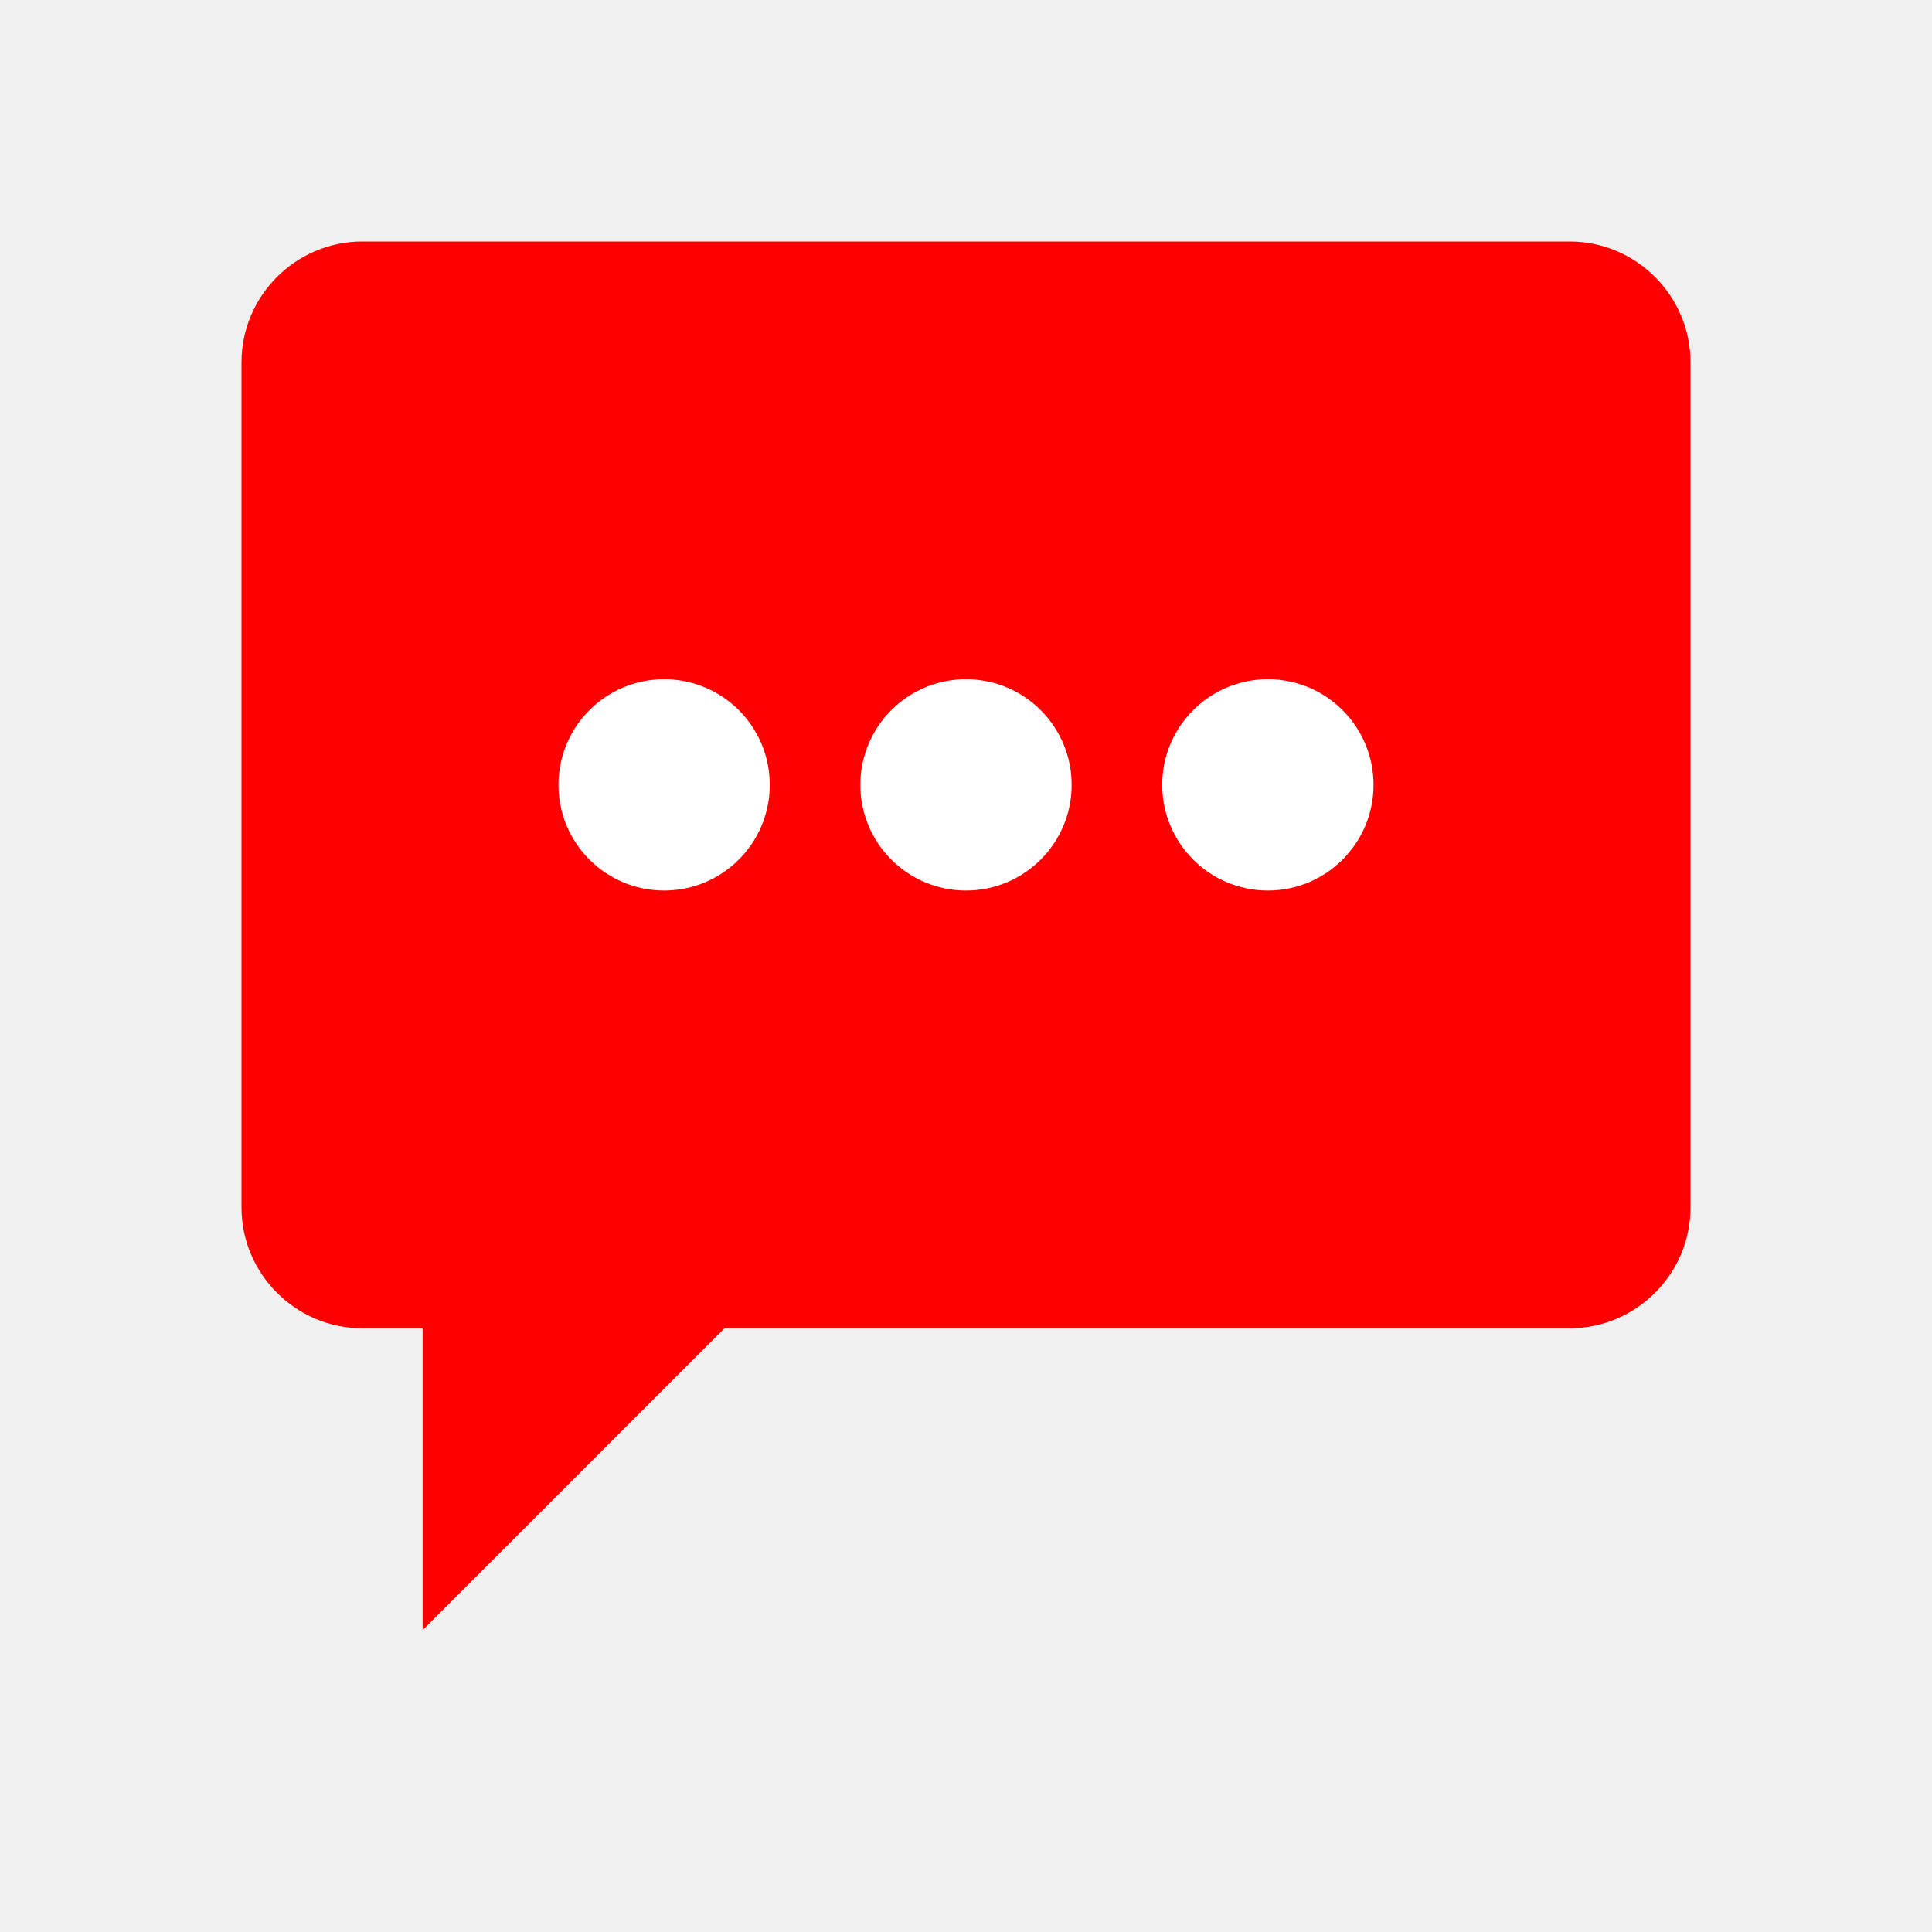
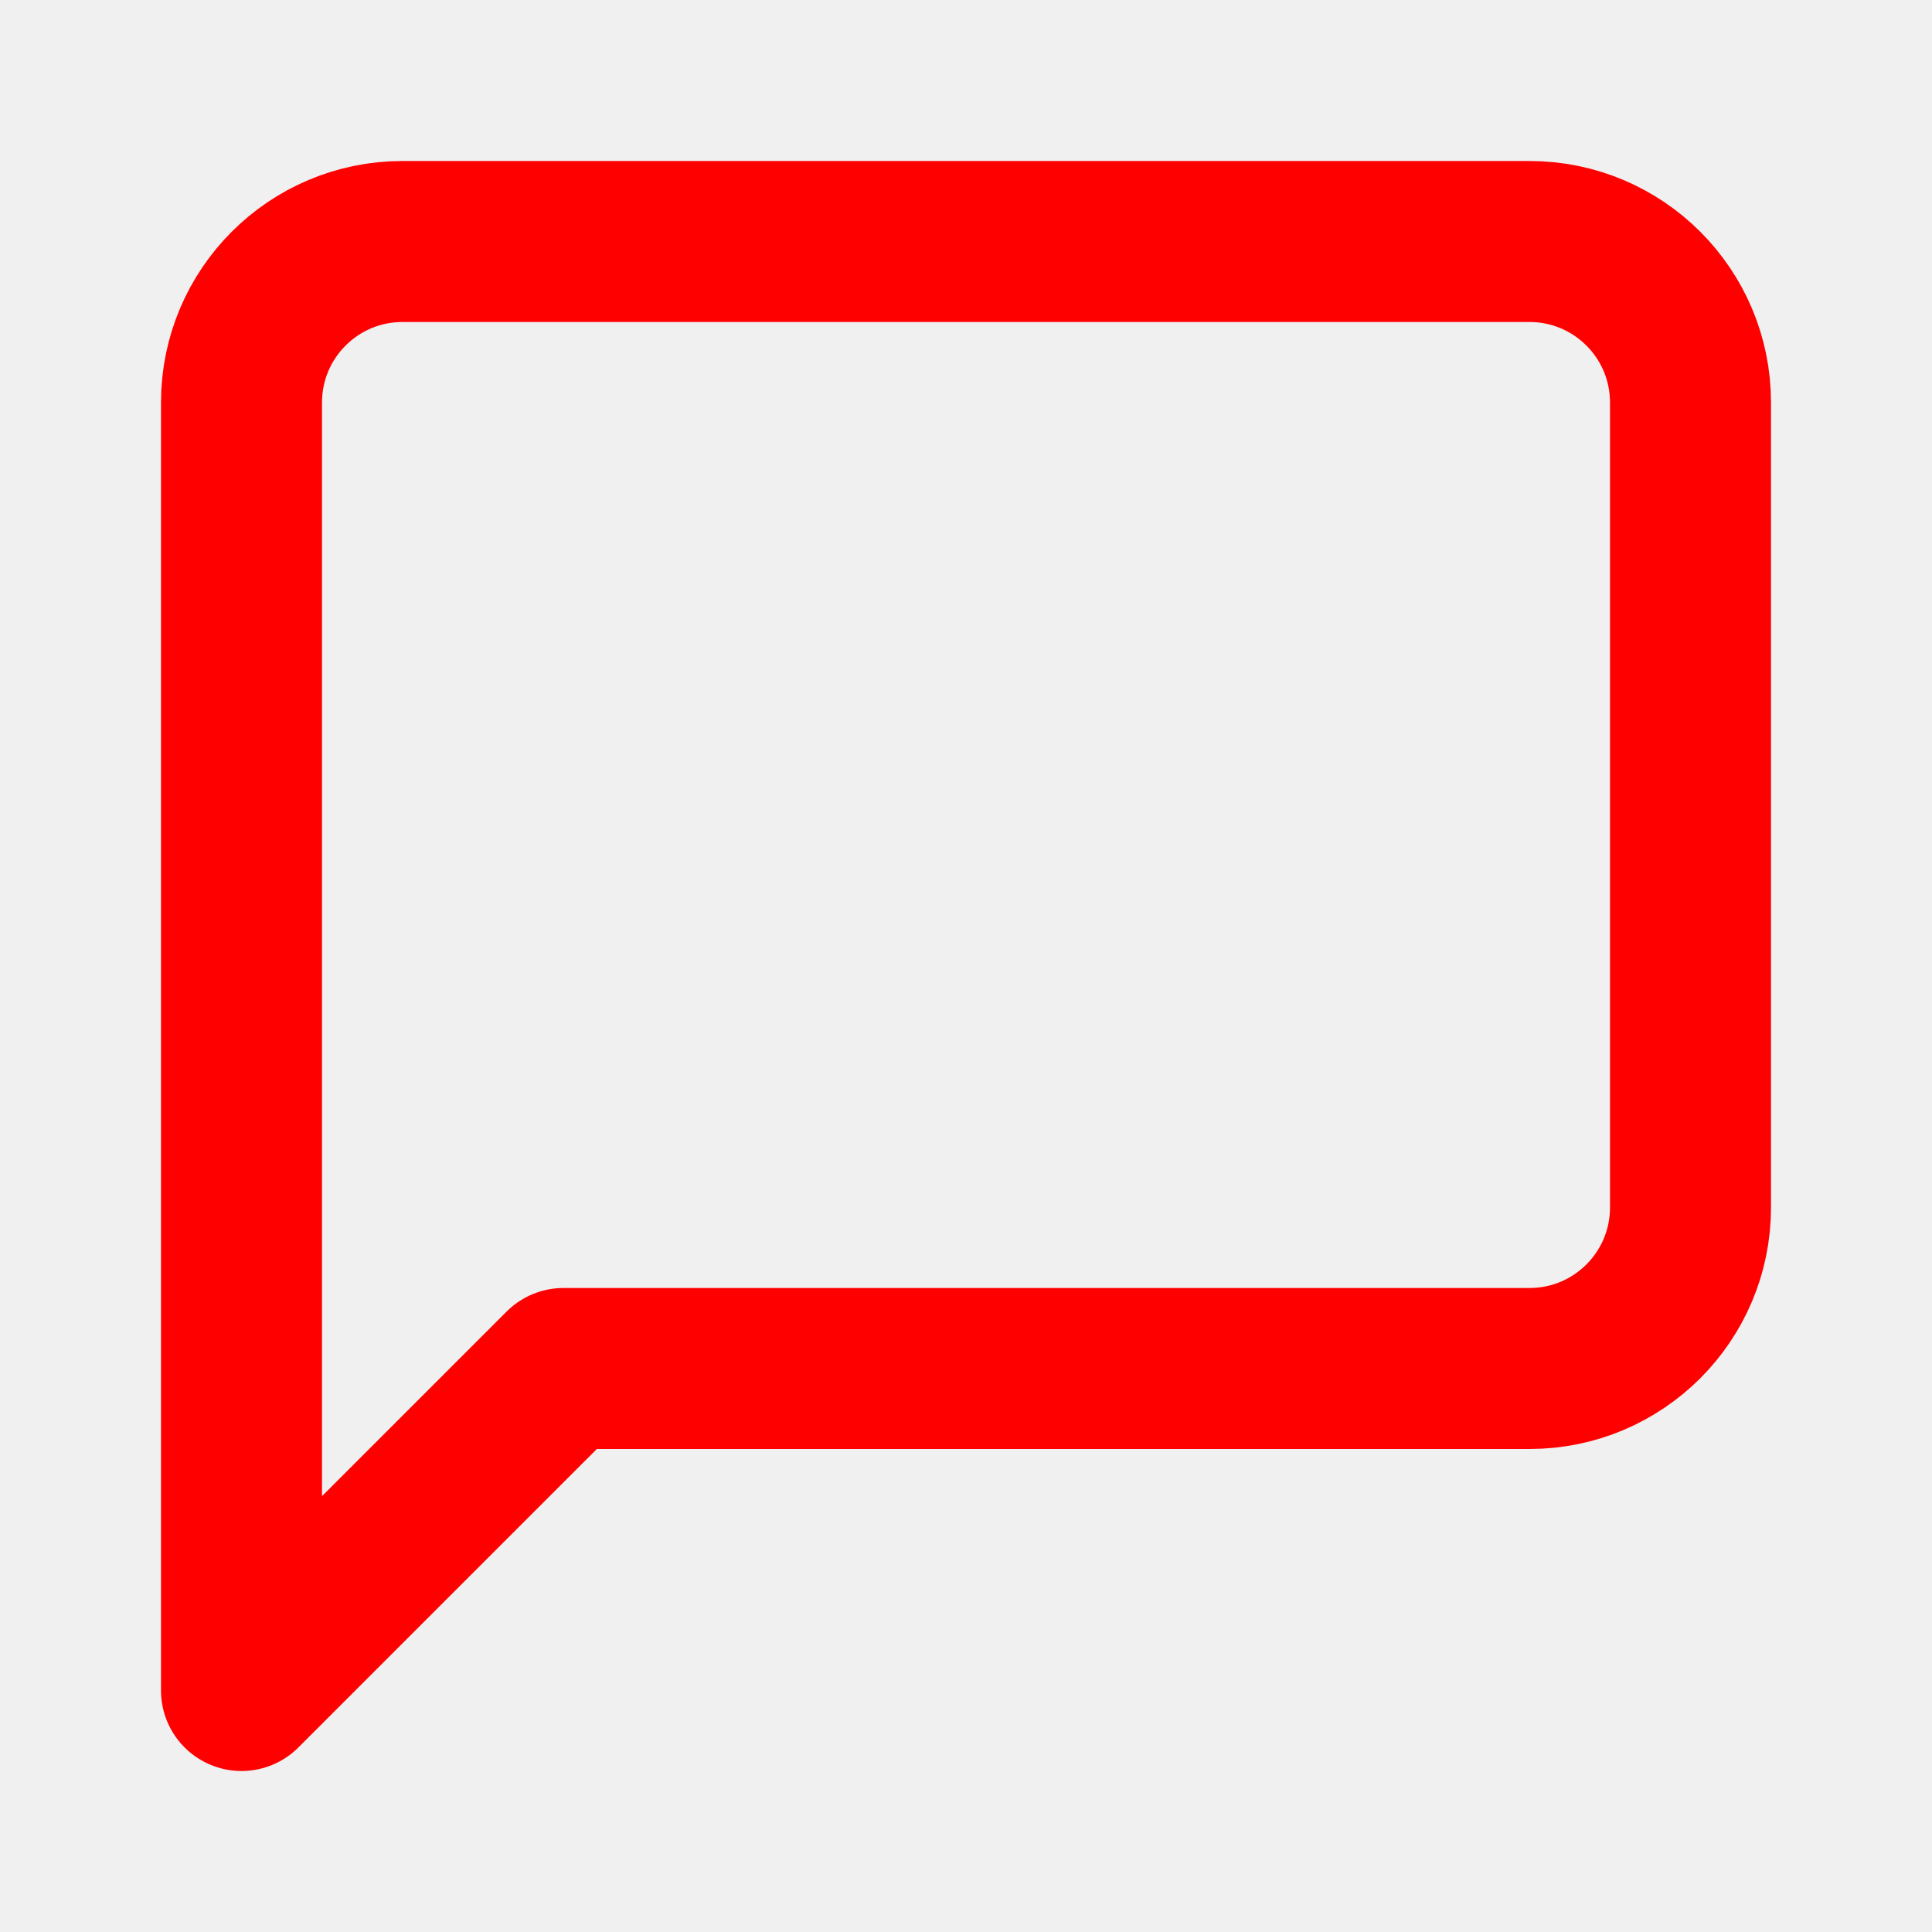
- <svg xmlns="http://www.w3.org/2000/svg" viewBox="0 0 64 64" width="64" height="64">
-   <path d="M8 12 C8 9.8 9.8 8 12 8 L52 8 C54.2 8 56 9.8 56 12 L56 40 C56 42.2 54.2 44 52 44 L24 44 L14 54 L14 44 L12 44 C9.8 44 8 42.2 8 40 Z" fill="#FF0000" />
-   <circle cx="22" cy="26" r="3.5" fill="#FFFFFF" />
-   <circle cx="32" cy="26" r="3.5" fill="#FFFFFF" />
-   <circle cx="42" cy="26" r="3.5" fill="#FFFFFF" />
+ <svg xmlns="http://www.w3.org/2000/svg" viewBox="0 0 24 24" width="64" height="64" fill="none" stroke="#FF0000" stroke-width="2" stroke-linecap="round" stroke-linejoin="round">
+   <path d="M21 15a2 2 0 0 1-2 2H7l-4 4V5a2 2 0 0 1 2-2h14a2 2 0 0 1 2 2z" />
</svg>
